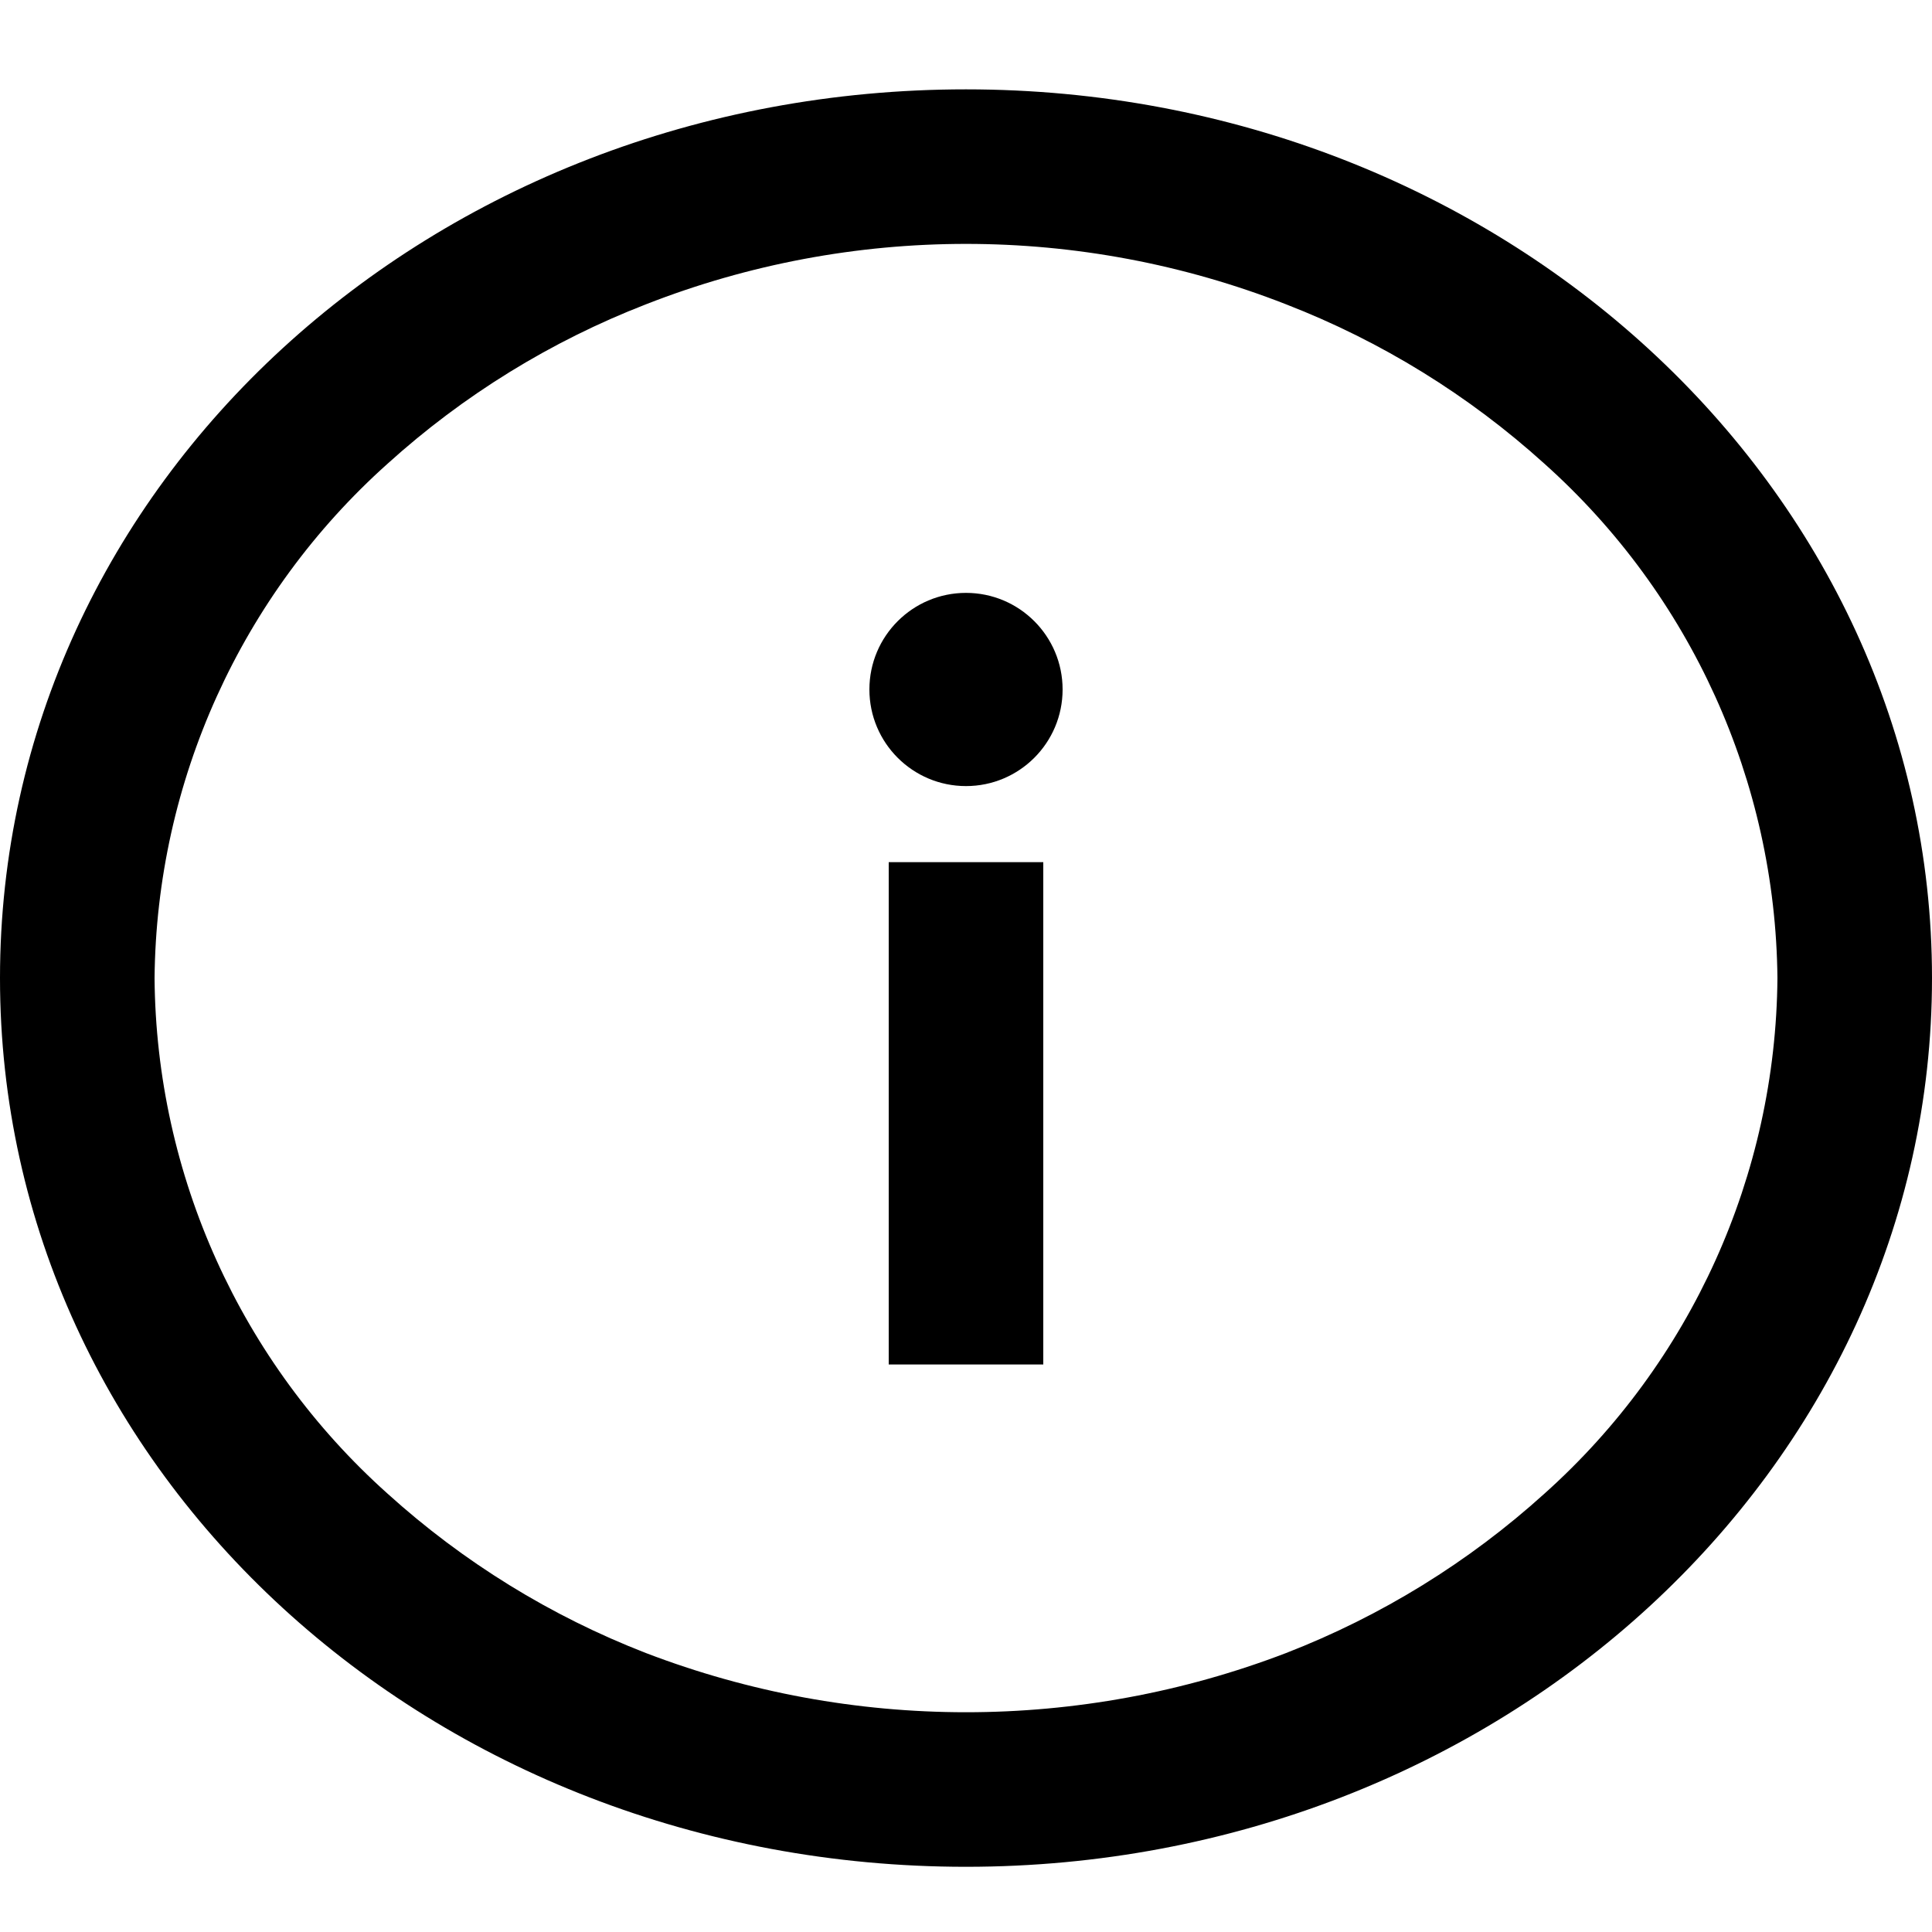
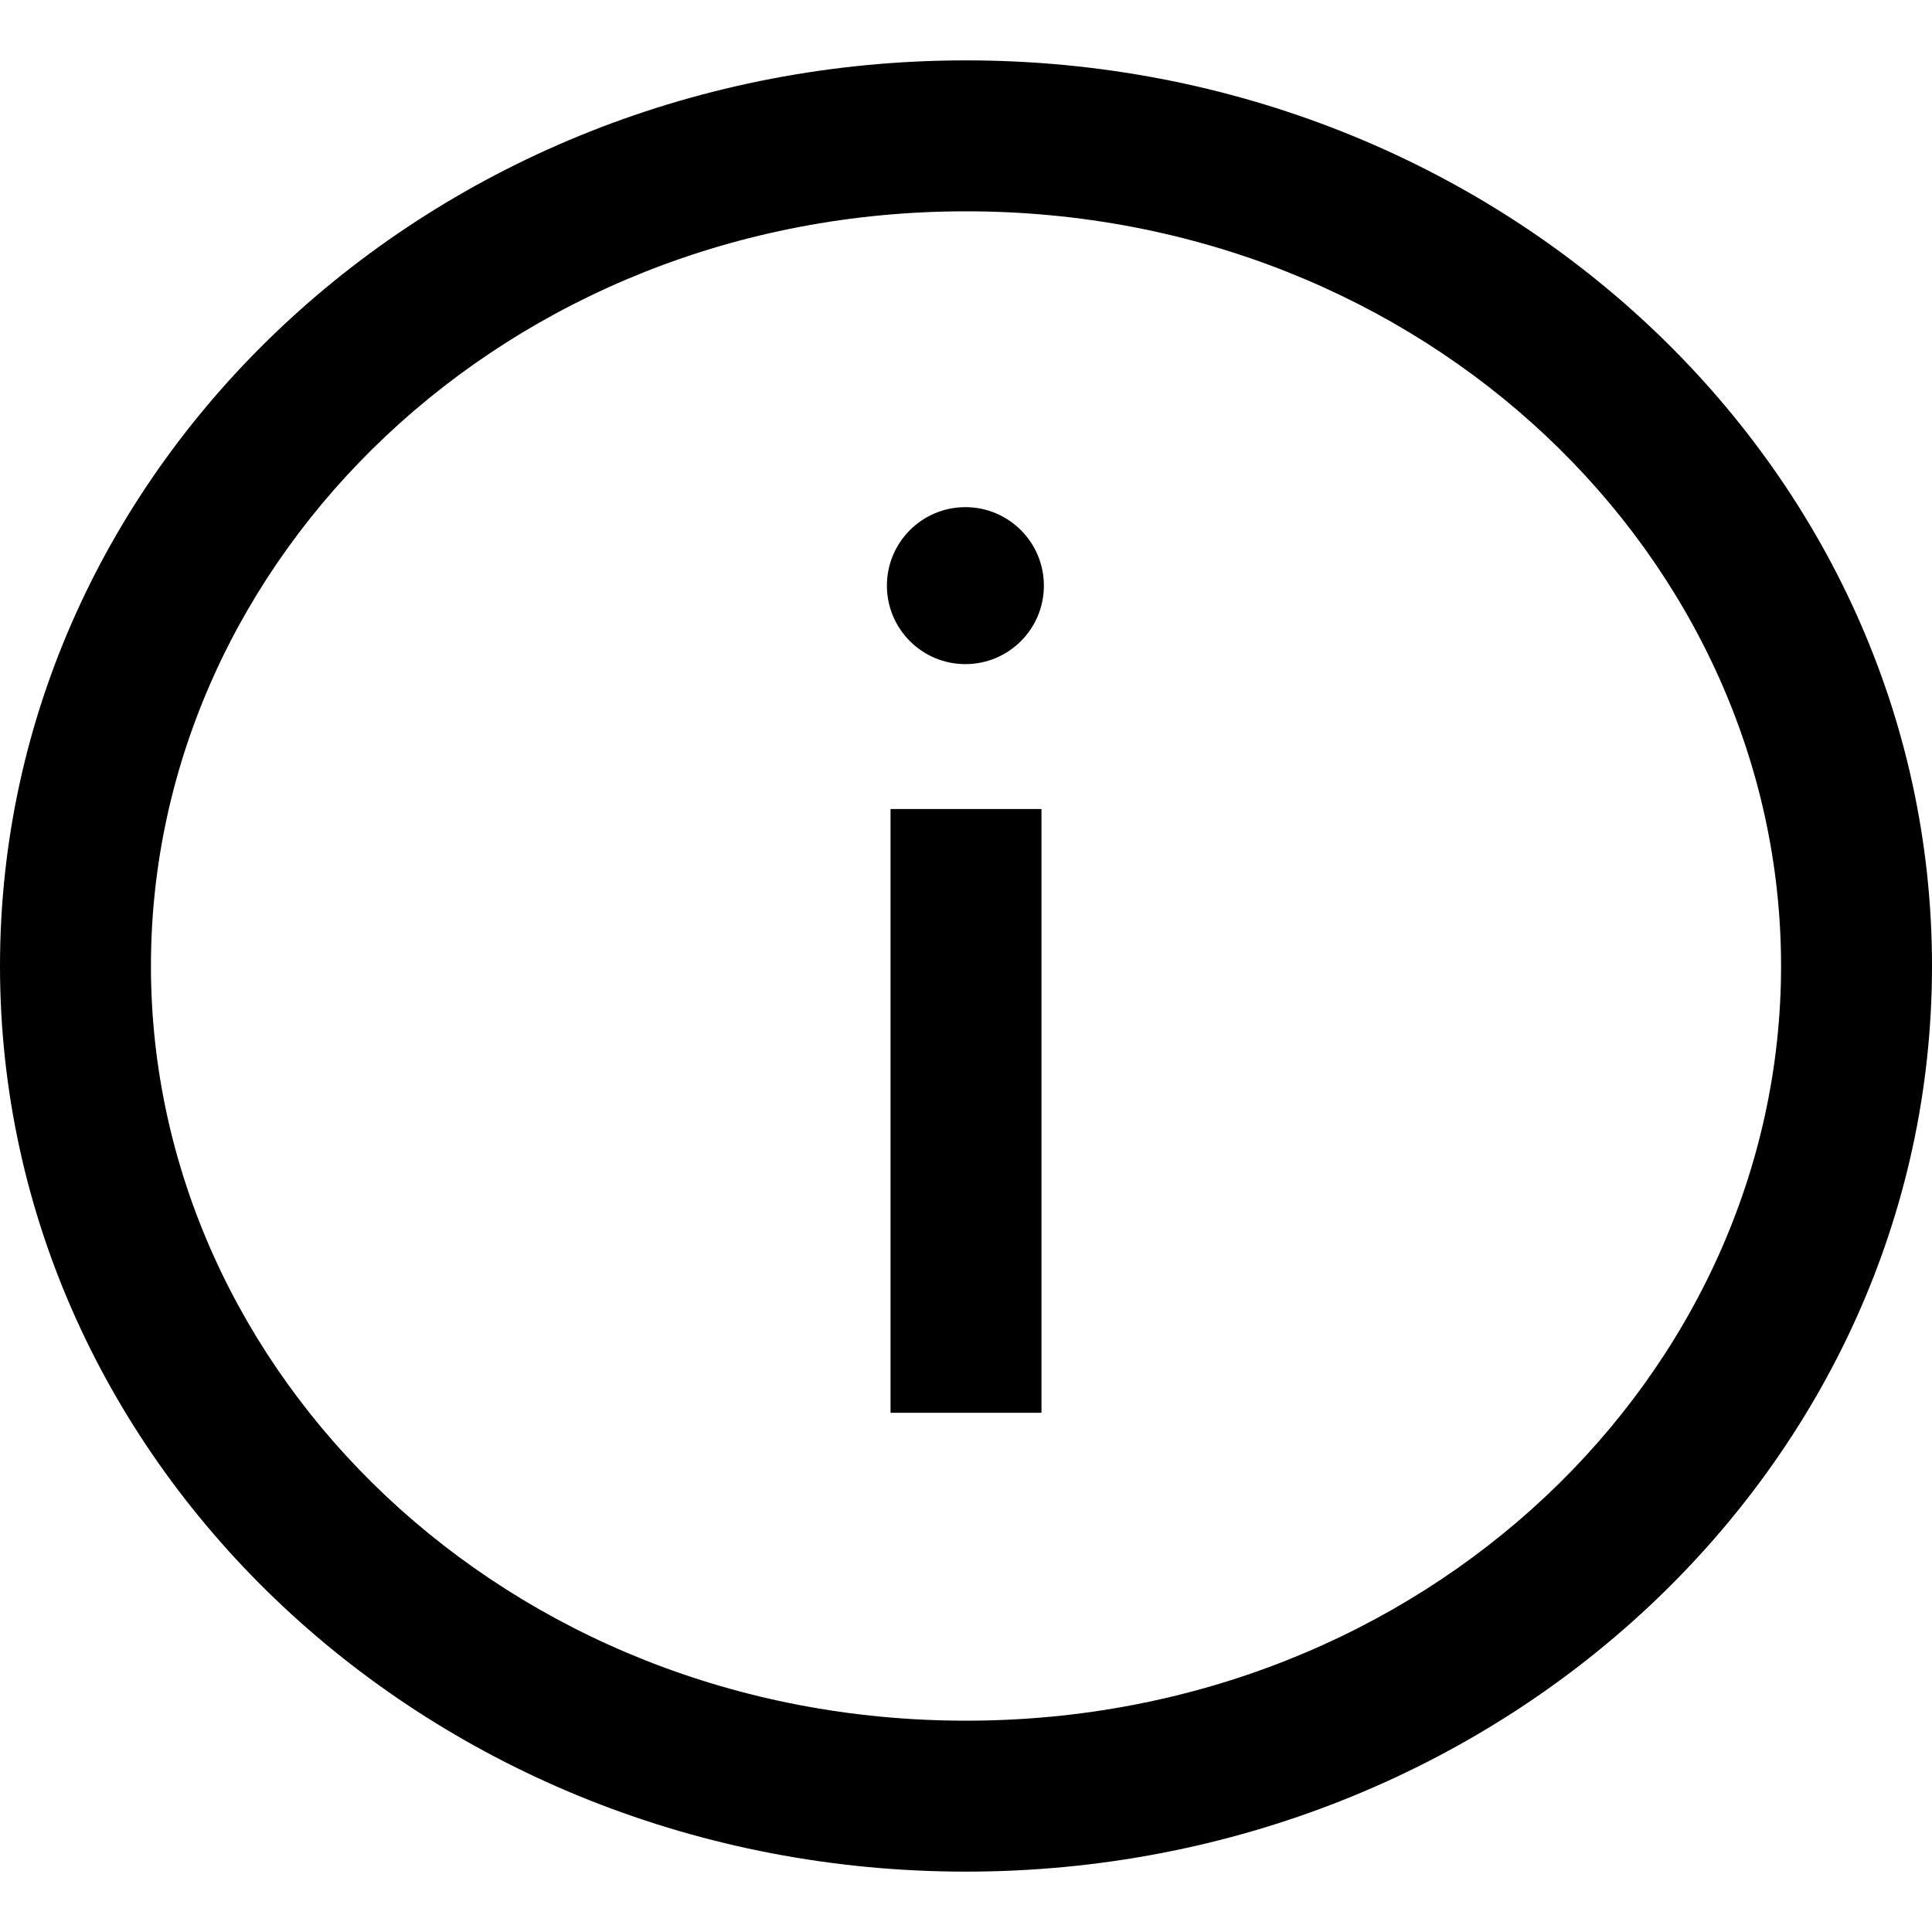
<svg xmlns="http://www.w3.org/2000/svg" width="16" height="16" viewBox="0 0 16 16">
-   <path d="M8 .74C3.58.74 0 4 0 8.1s3.58 7.36 8 7.36 8-3.29 8-7.36S12.42.74 8 .74zm4.79 11.63a6.92 6.92 0 01-2.14 1.32 7.41 7.41 0 01-5.3 0 6.92 6.92 0 01-2.14-1.32A5.79 5.79 0 011.28 8.1a5.79 5.79 0 011.93-4.26 6.92 6.92 0 012.14-1.32 7.27 7.27 0 015.3 0 6.92 6.92 0 012.14 1.32 5.79 5.79 0 011.93 4.26 5.79 5.79 0 01-1.93 4.27z" />
-   <circle cx="8" cy="5.71" r=".8" />
-   <path d="M7.36 7.14h1.28v4.16H7.36z" />
+   <path d="M7.345 4.85a.65.65 0 101.3 0 .65.65 0 00-1.3 0zm.03 6.85v-5h1.25v5h-1.25z" />
+   <path fill-rule="evenodd" d="M16 8c0 4.142-3.582 7.5-8 7.5S0 12.142 0 8C0 3.858 3.582.5 8 .5s8 3.358 8 7.5zm-1.25 0c0 3.377-2.945 6.25-6.75 6.25S1.25 11.377 1.25 8 4.195 1.75 8 1.75 14.75 4.623 14.75 8z" />
</svg>
